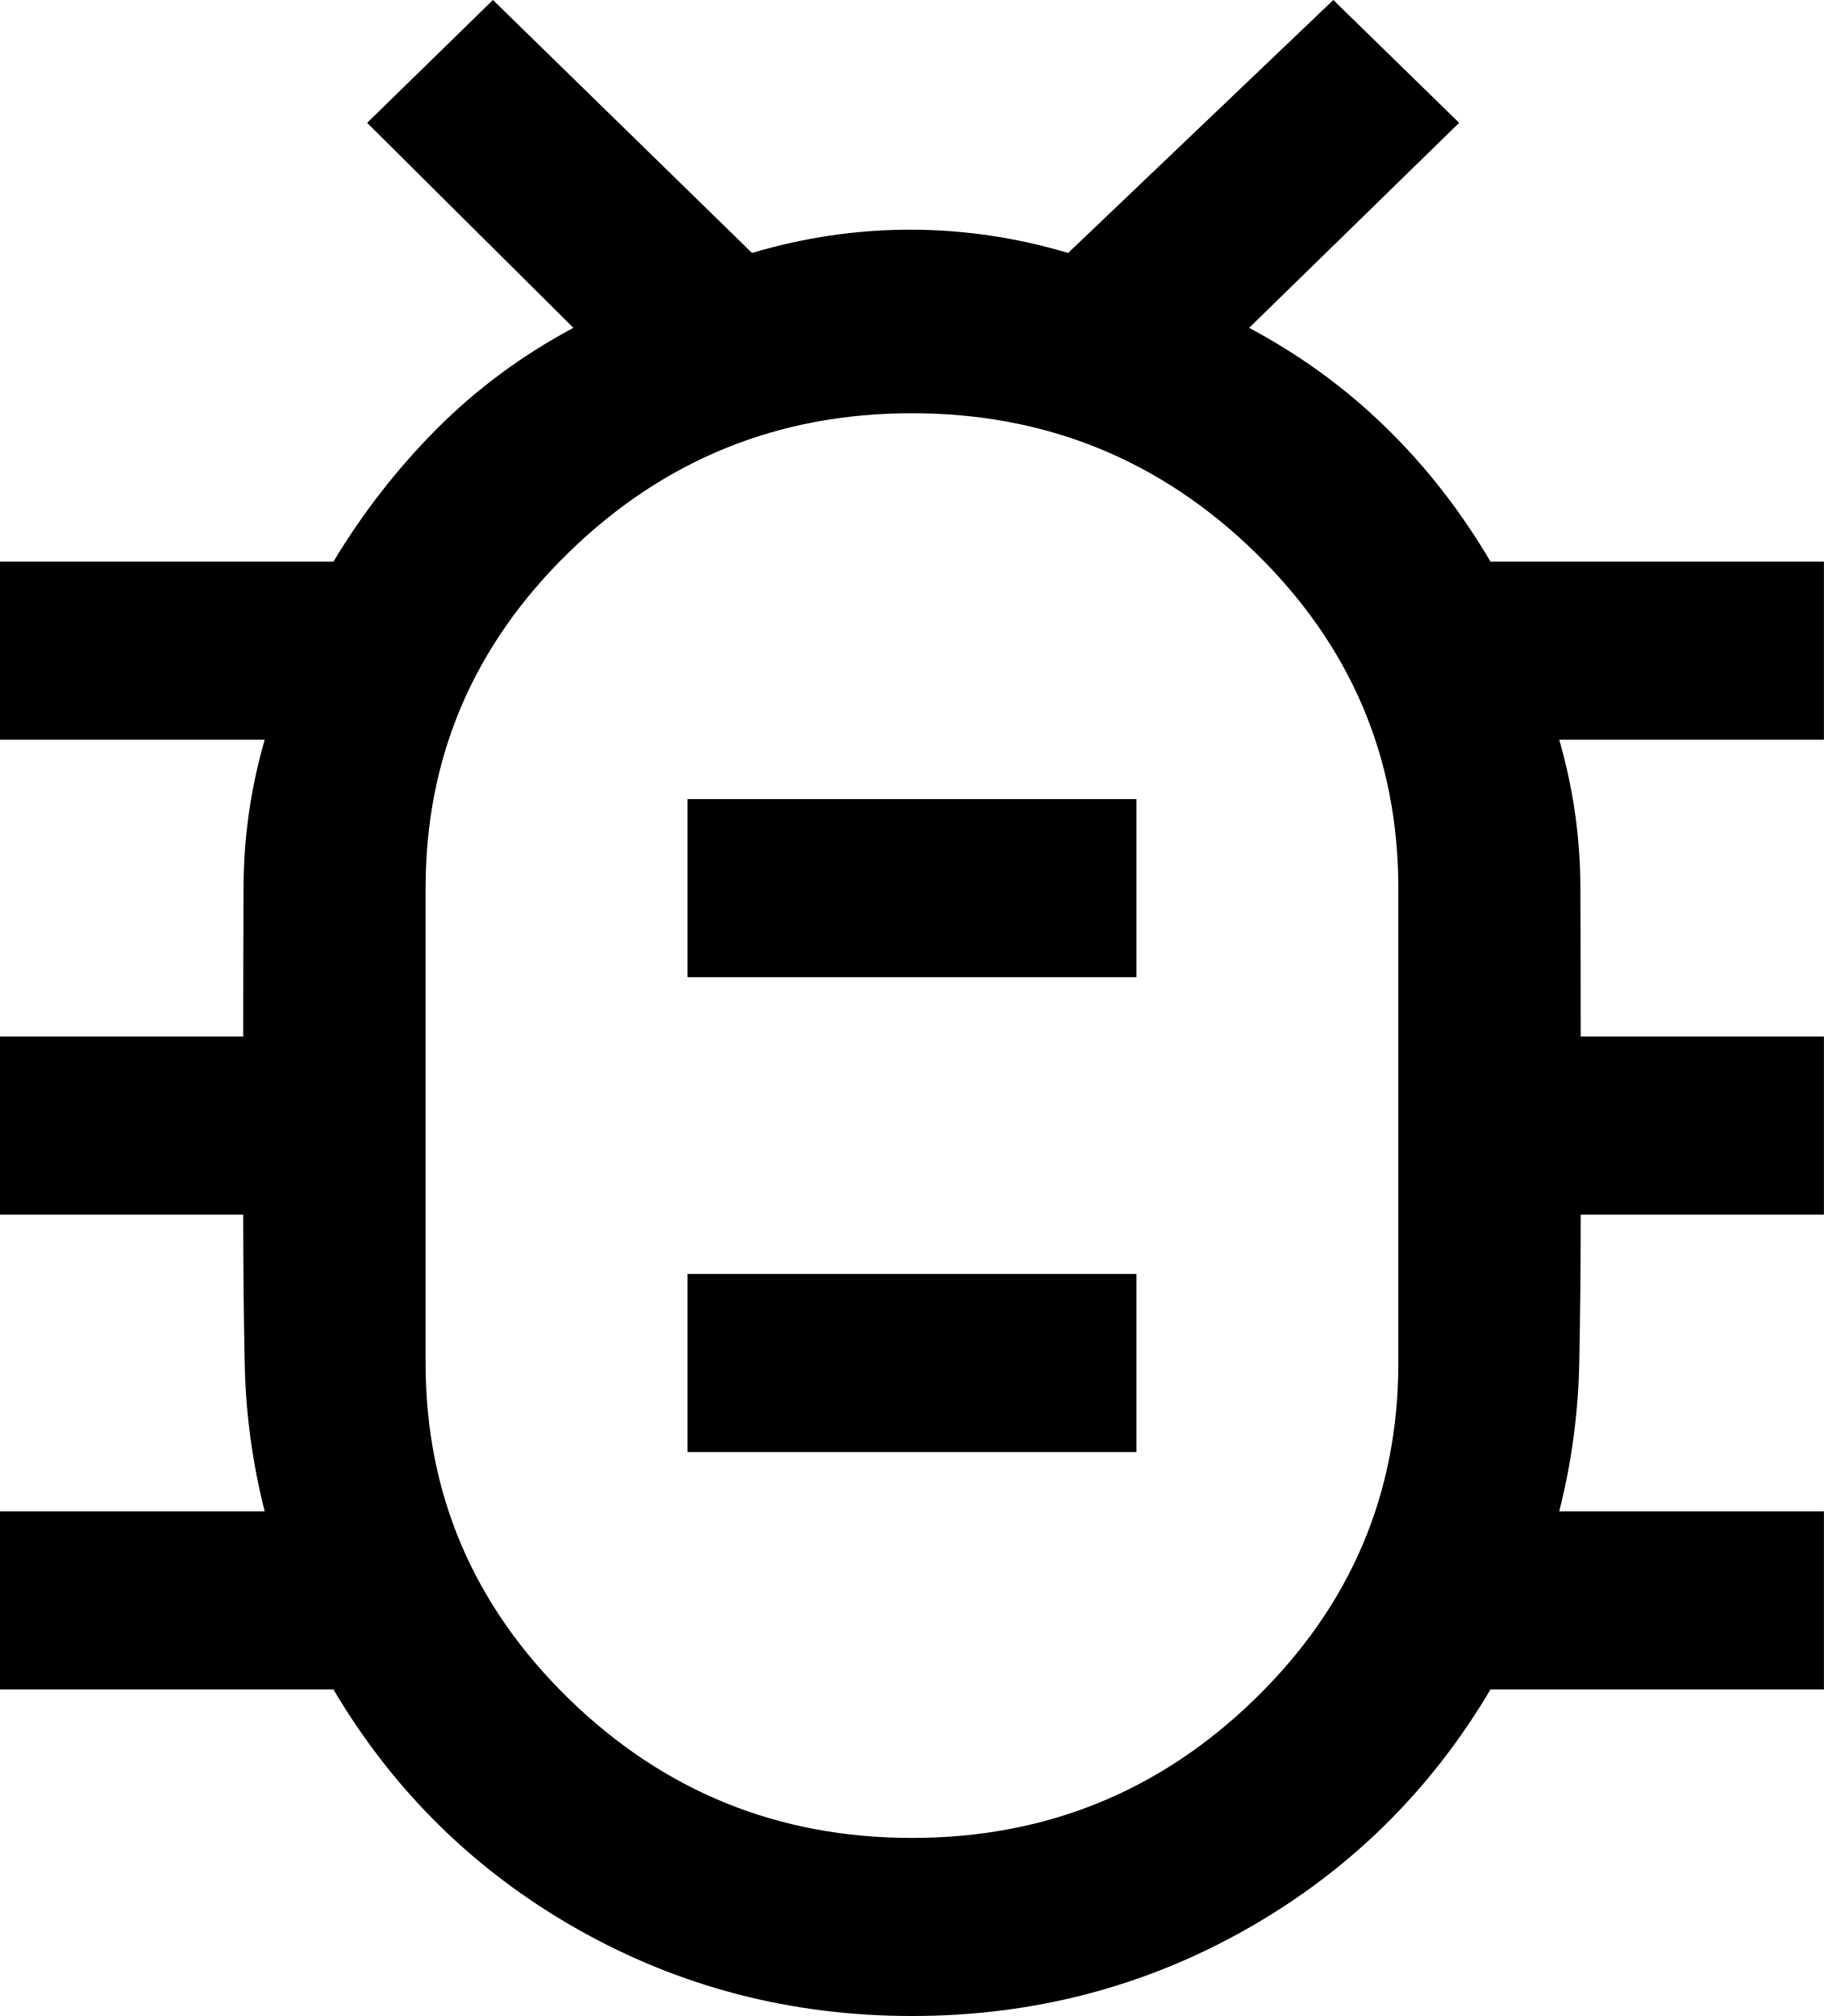
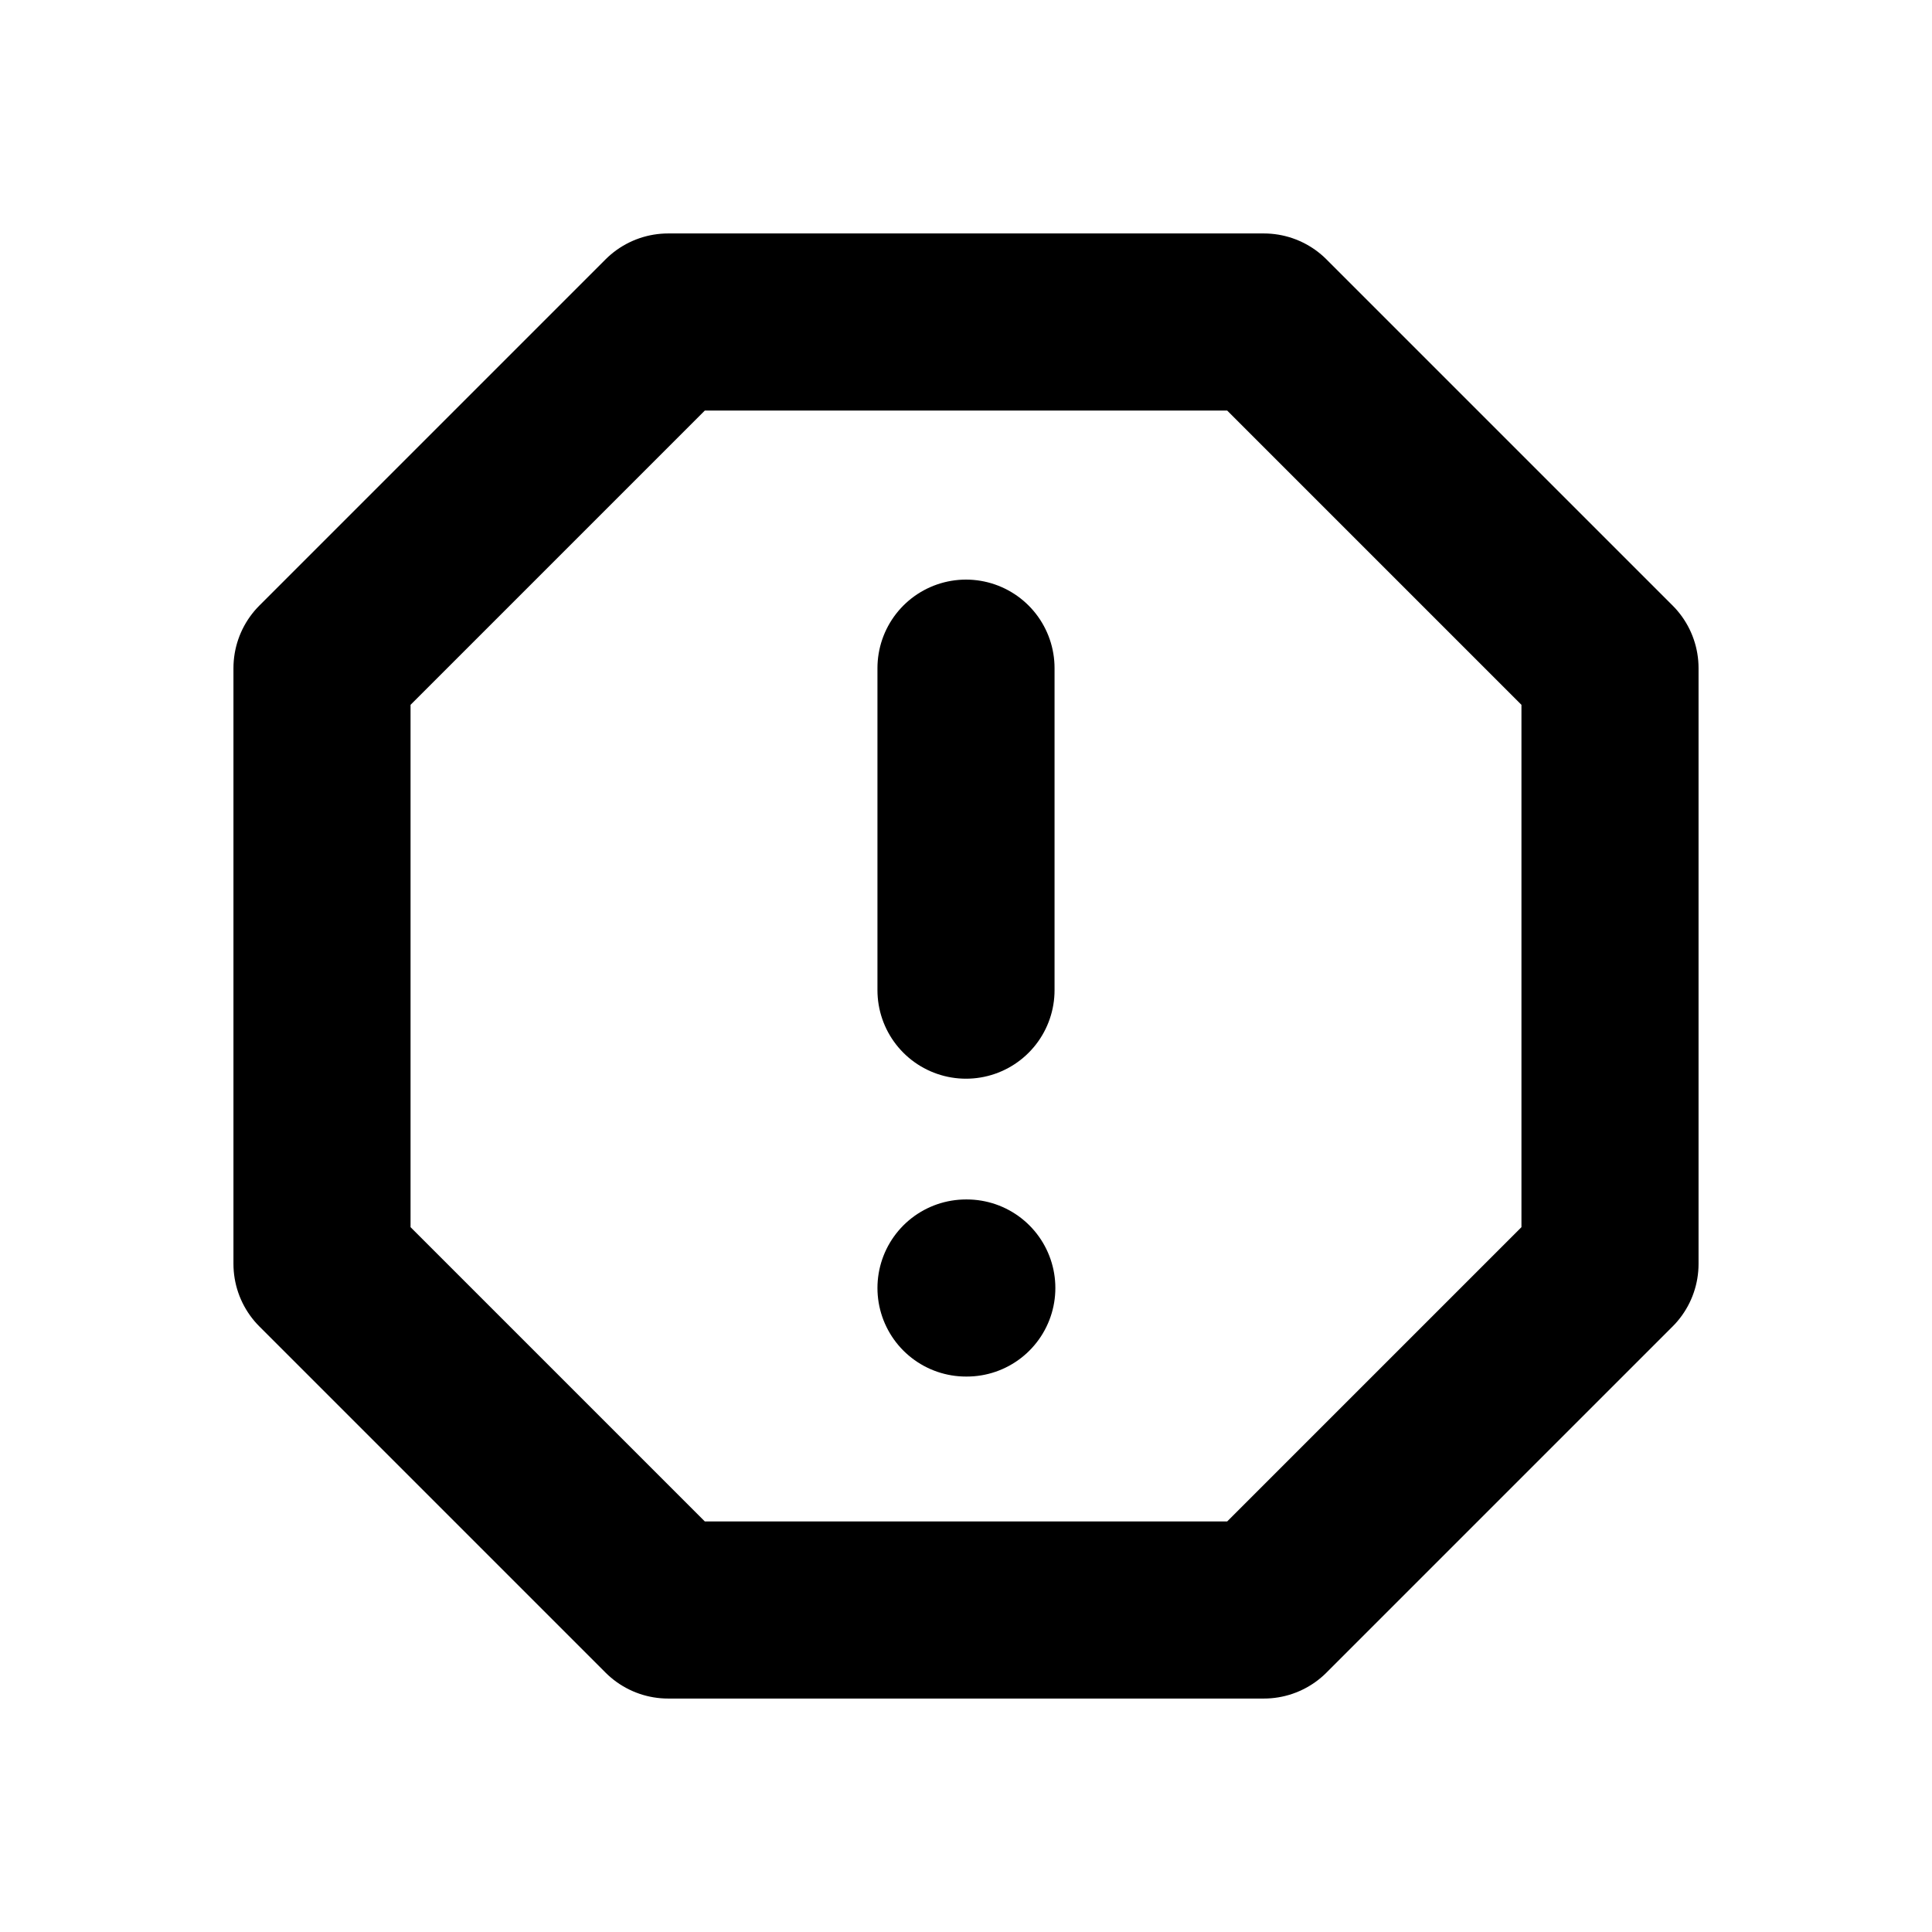
- <svg xmlns="http://www.w3.org/2000/svg" width="38" height="42" viewBox="0 0 38 42" fill="none">
-   <path d="M19 38.29C21.787 38.29 24.172 37.321 26.157 35.384C28.141 33.446 29.133 31.117 29.133 28.396V18.503C29.133 15.782 28.141 13.453 26.157 11.515C24.172 9.578 21.787 8.609 19 8.609C16.213 8.609 13.828 9.578 11.843 11.515C9.859 13.453 8.867 15.782 8.867 18.503V28.396C8.867 31.117 9.859 33.446 11.843 35.384C13.828 37.321 16.213 38.29 19 38.29ZM14.323 30.251H23.677V26.541H14.323V30.251ZM14.323 20.358H23.677V16.648H14.323V20.358ZM19 42C16.483 42 14.159 41.396 12.026 40.188C9.894 38.979 8.201 37.316 6.947 35.198H0V31.488H5.515C5.258 30.474 5.119 29.447 5.098 28.408C5.077 27.37 5.067 26.335 5.067 25.305H0V21.595H5.067C5.067 20.548 5.069 19.506 5.074 18.467C5.079 17.428 5.226 16.41 5.515 15.411H0V11.701H6.947C7.555 10.689 8.272 9.767 9.1 8.935C9.929 8.103 10.877 7.401 11.946 6.83L7.649 2.559L10.27 0L15.668 5.27C16.753 4.947 17.85 4.785 18.961 4.785C20.072 4.785 21.169 4.947 22.254 5.27L27.779 0L30.4 2.559L26.025 6.83C27.094 7.401 28.047 8.096 28.885 8.916C29.723 9.736 30.445 10.664 31.053 11.701H38V15.411H32.485C32.774 16.41 32.921 17.428 32.926 18.467C32.931 19.506 32.933 20.548 32.933 21.595H38V25.305H32.933C32.933 26.335 32.923 27.37 32.902 28.408C32.881 29.447 32.742 30.474 32.485 31.488H38V35.198H31.053C29.799 37.316 28.106 38.979 25.974 40.188C23.841 41.396 21.517 42 19 42Z" fill="black" />
+ <svg xmlns="http://www.w3.org/2000/svg" width="24" height="24" viewBox="0 0 24 24" fill="none" stroke="black" stroke-width="2.2" stroke-linecap="round" stroke-linejoin="round">
+   <polygon points="8.3 4 15.7 4 20 8.3 20 15.7 15.7 20 8.3 20 4 15.7 4 8.3" />
+   <line x1="12" y1="8.3" x2="12" y2="12.3" />
+   <line x1="12" y1="16" x2="12.01" y2="16" />
</svg>
